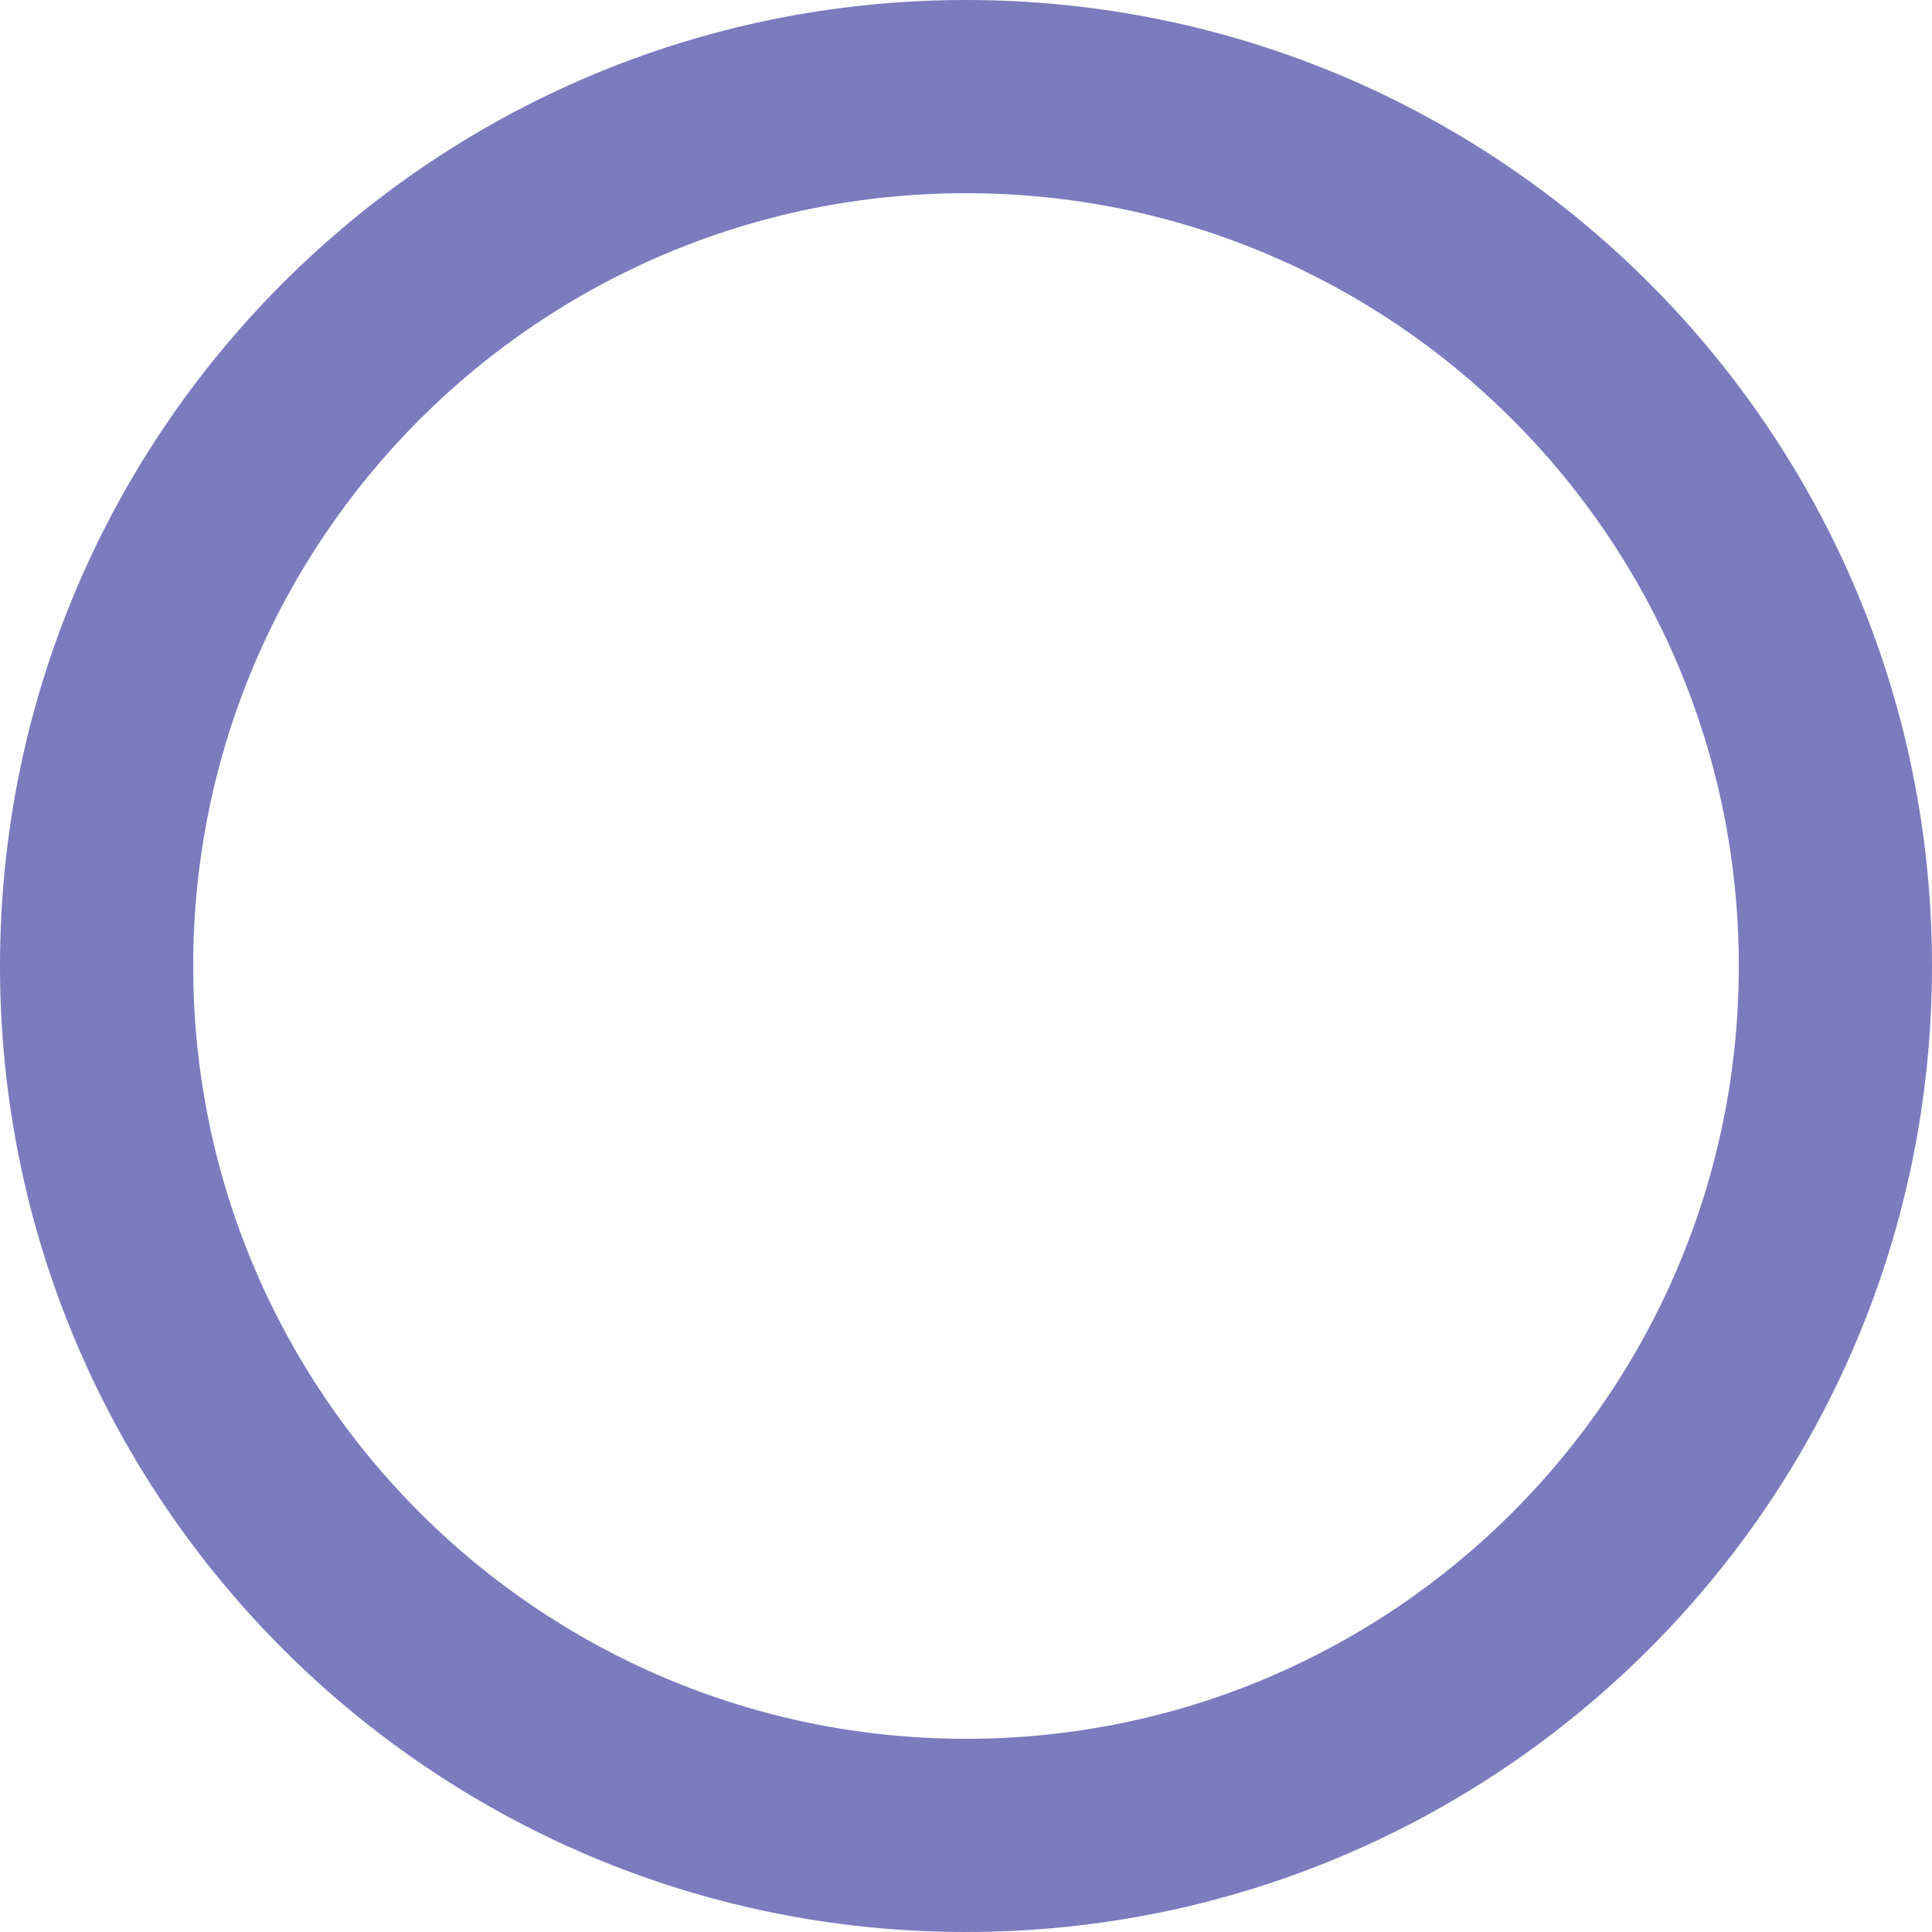
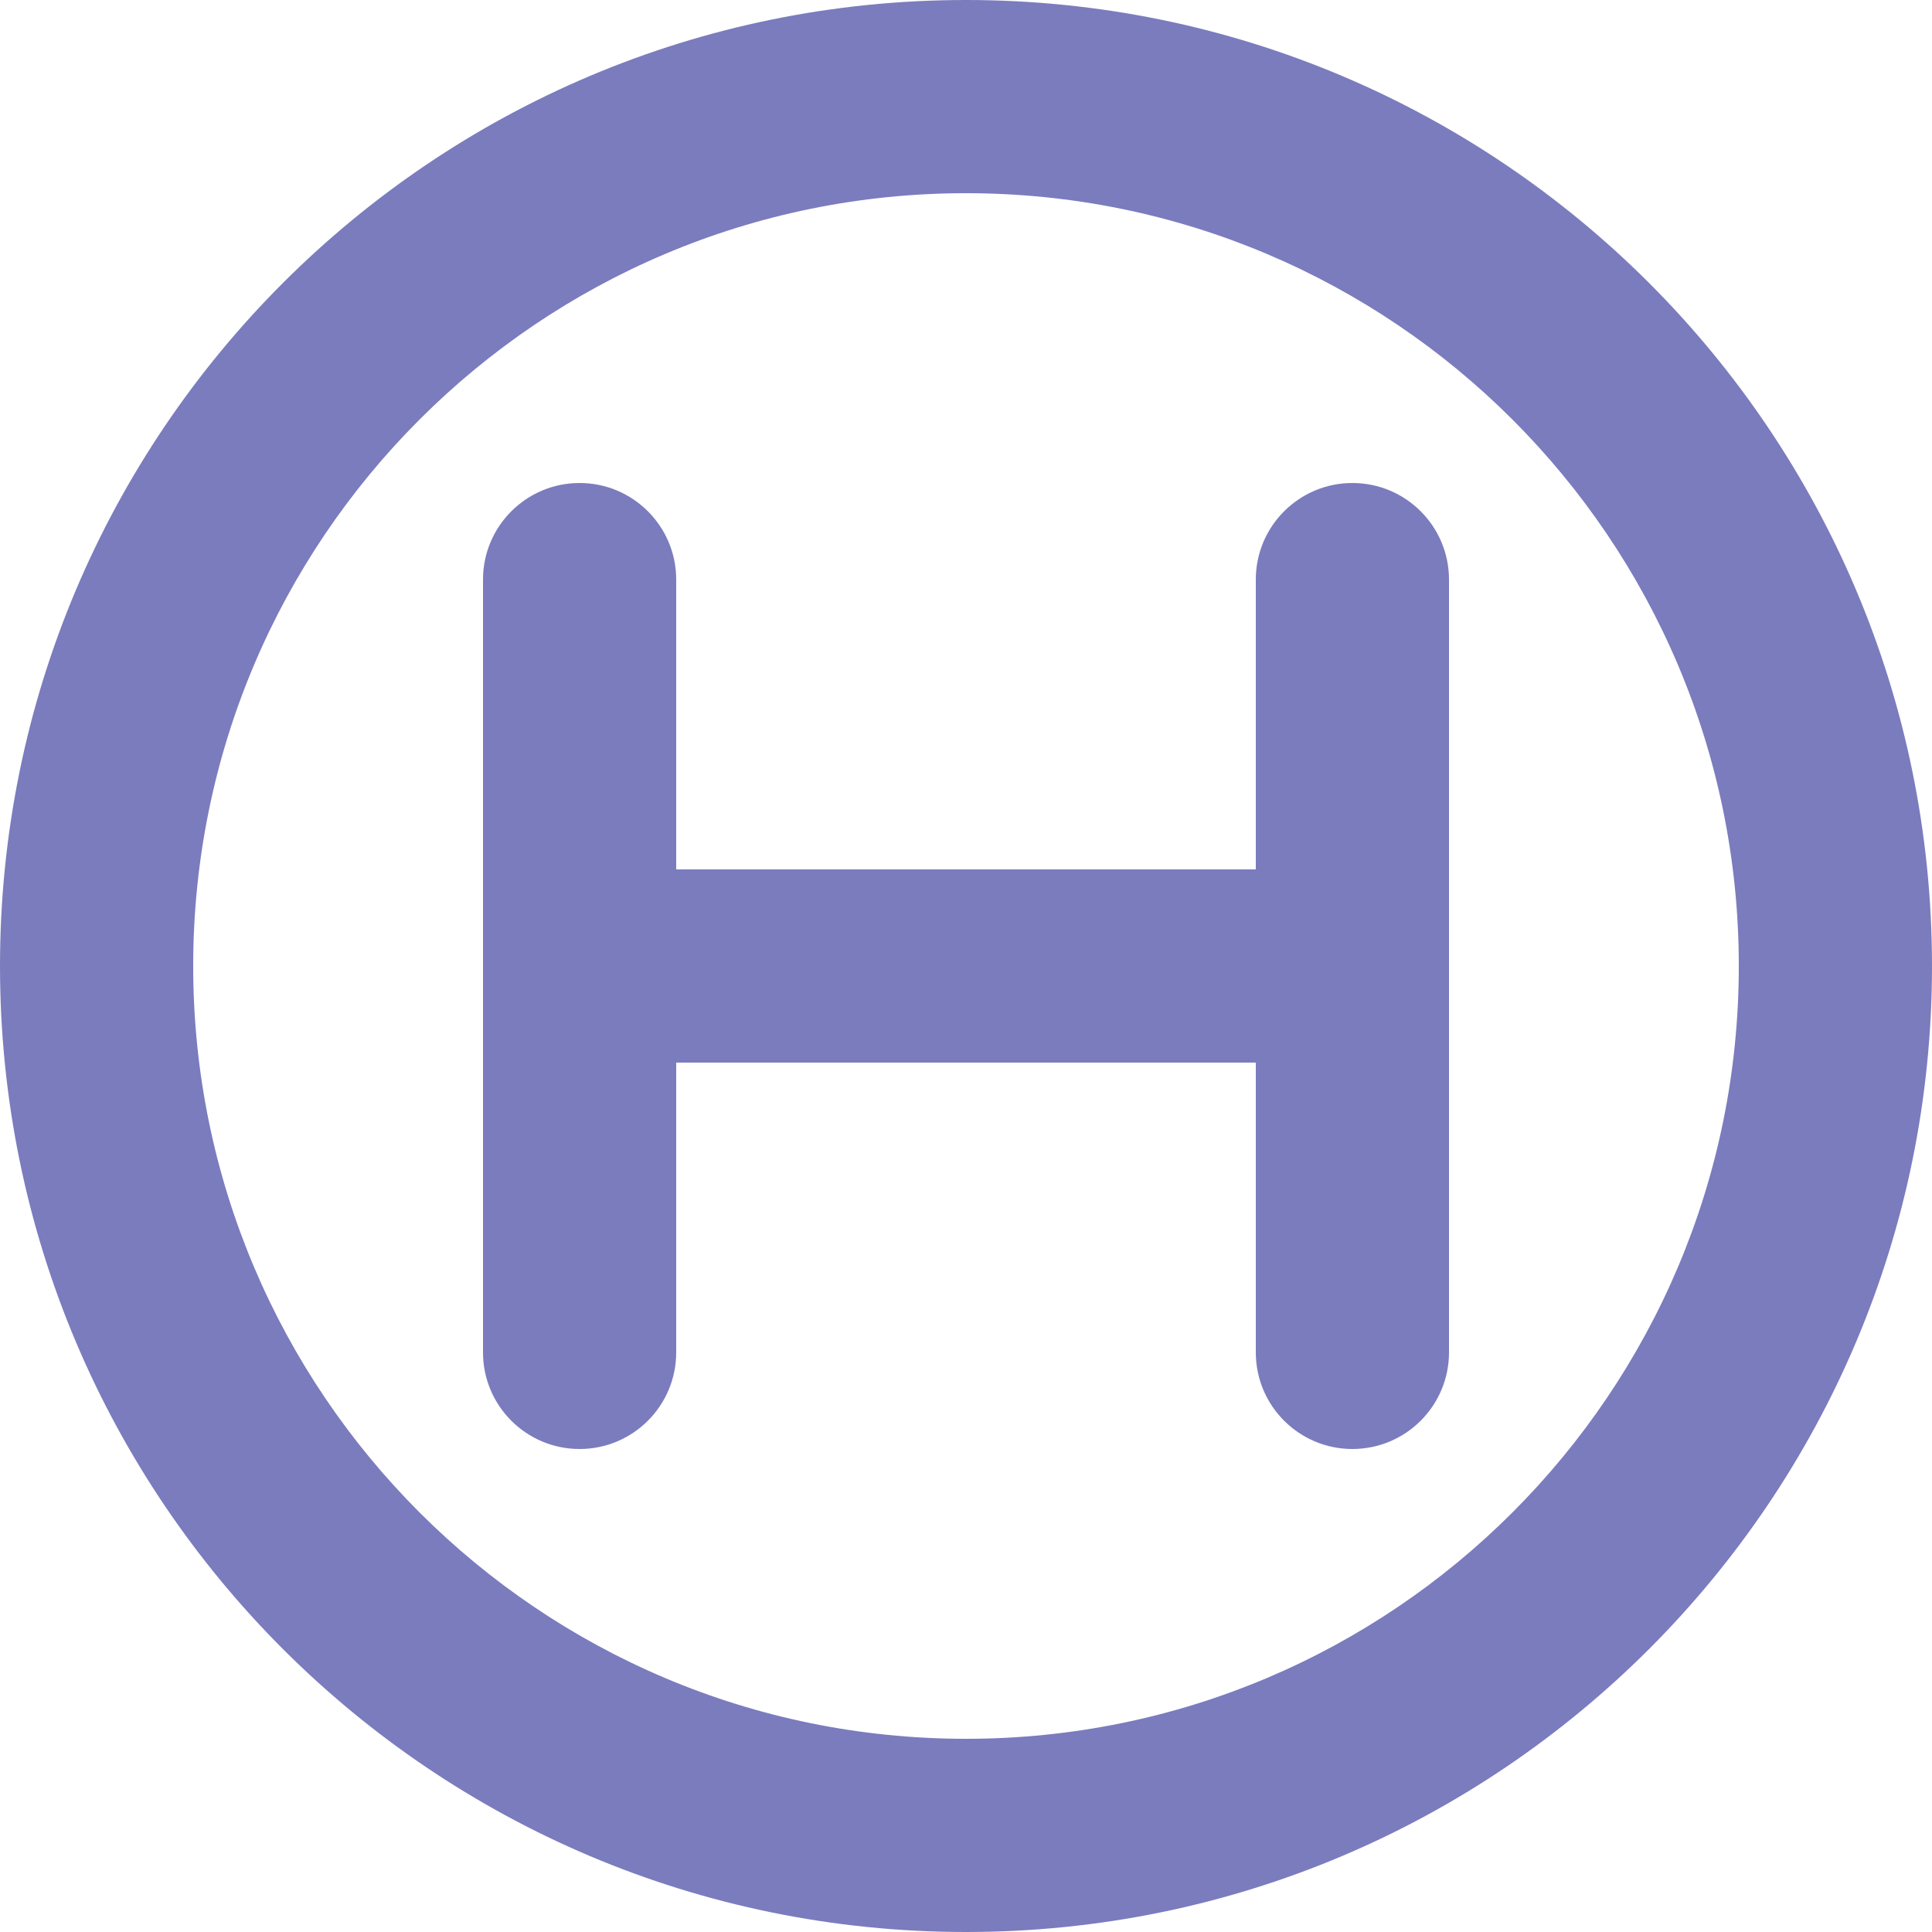
<svg xmlns="http://www.w3.org/2000/svg" width="95" height="95" viewBox="0 0 95 95" fill="none">
+   <path d="M33.25 28.5C33.25 25.877 31.123 23.75 28.5 23.75C25.877 23.75 23.75 25.877 23.75 28.5V66.5C23.75 69.123 25.877 71.25 28.5 71.25C31.123 71.25 33.25 69.123 33.25 66.5V52.25H61.75V66.5C61.75 69.123 63.877 71.25 66.5 71.25C69.123 71.25 71.25 69.123 71.25 66.5V28.5C71.25 25.877 69.123 23.75 66.5 23.75C63.877 23.75 61.75 25.877 61.75 28.5V42.75H33.25V28.5Z" fill="#7B7CBE" />
  <path fill-rule="evenodd" clip-rule="evenodd" d="M47.5 95C73.733 95 95 73.733 95 47.5C95 21.267 73.733 0 47.5 0C21.267 0 0 21.267 0 47.5C0 73.733 21.267 95 47.5 95ZM85.5 47.5C85.5 68.487 68.487 85.5 47.5 85.5C26.513 85.5 9.5 68.487 9.5 47.5C9.5 26.513 26.513 9.5 47.5 9.5C68.487 9.5 85.5 26.513 85.5 47.5Z" fill="#7B7CBE" />
</svg>
